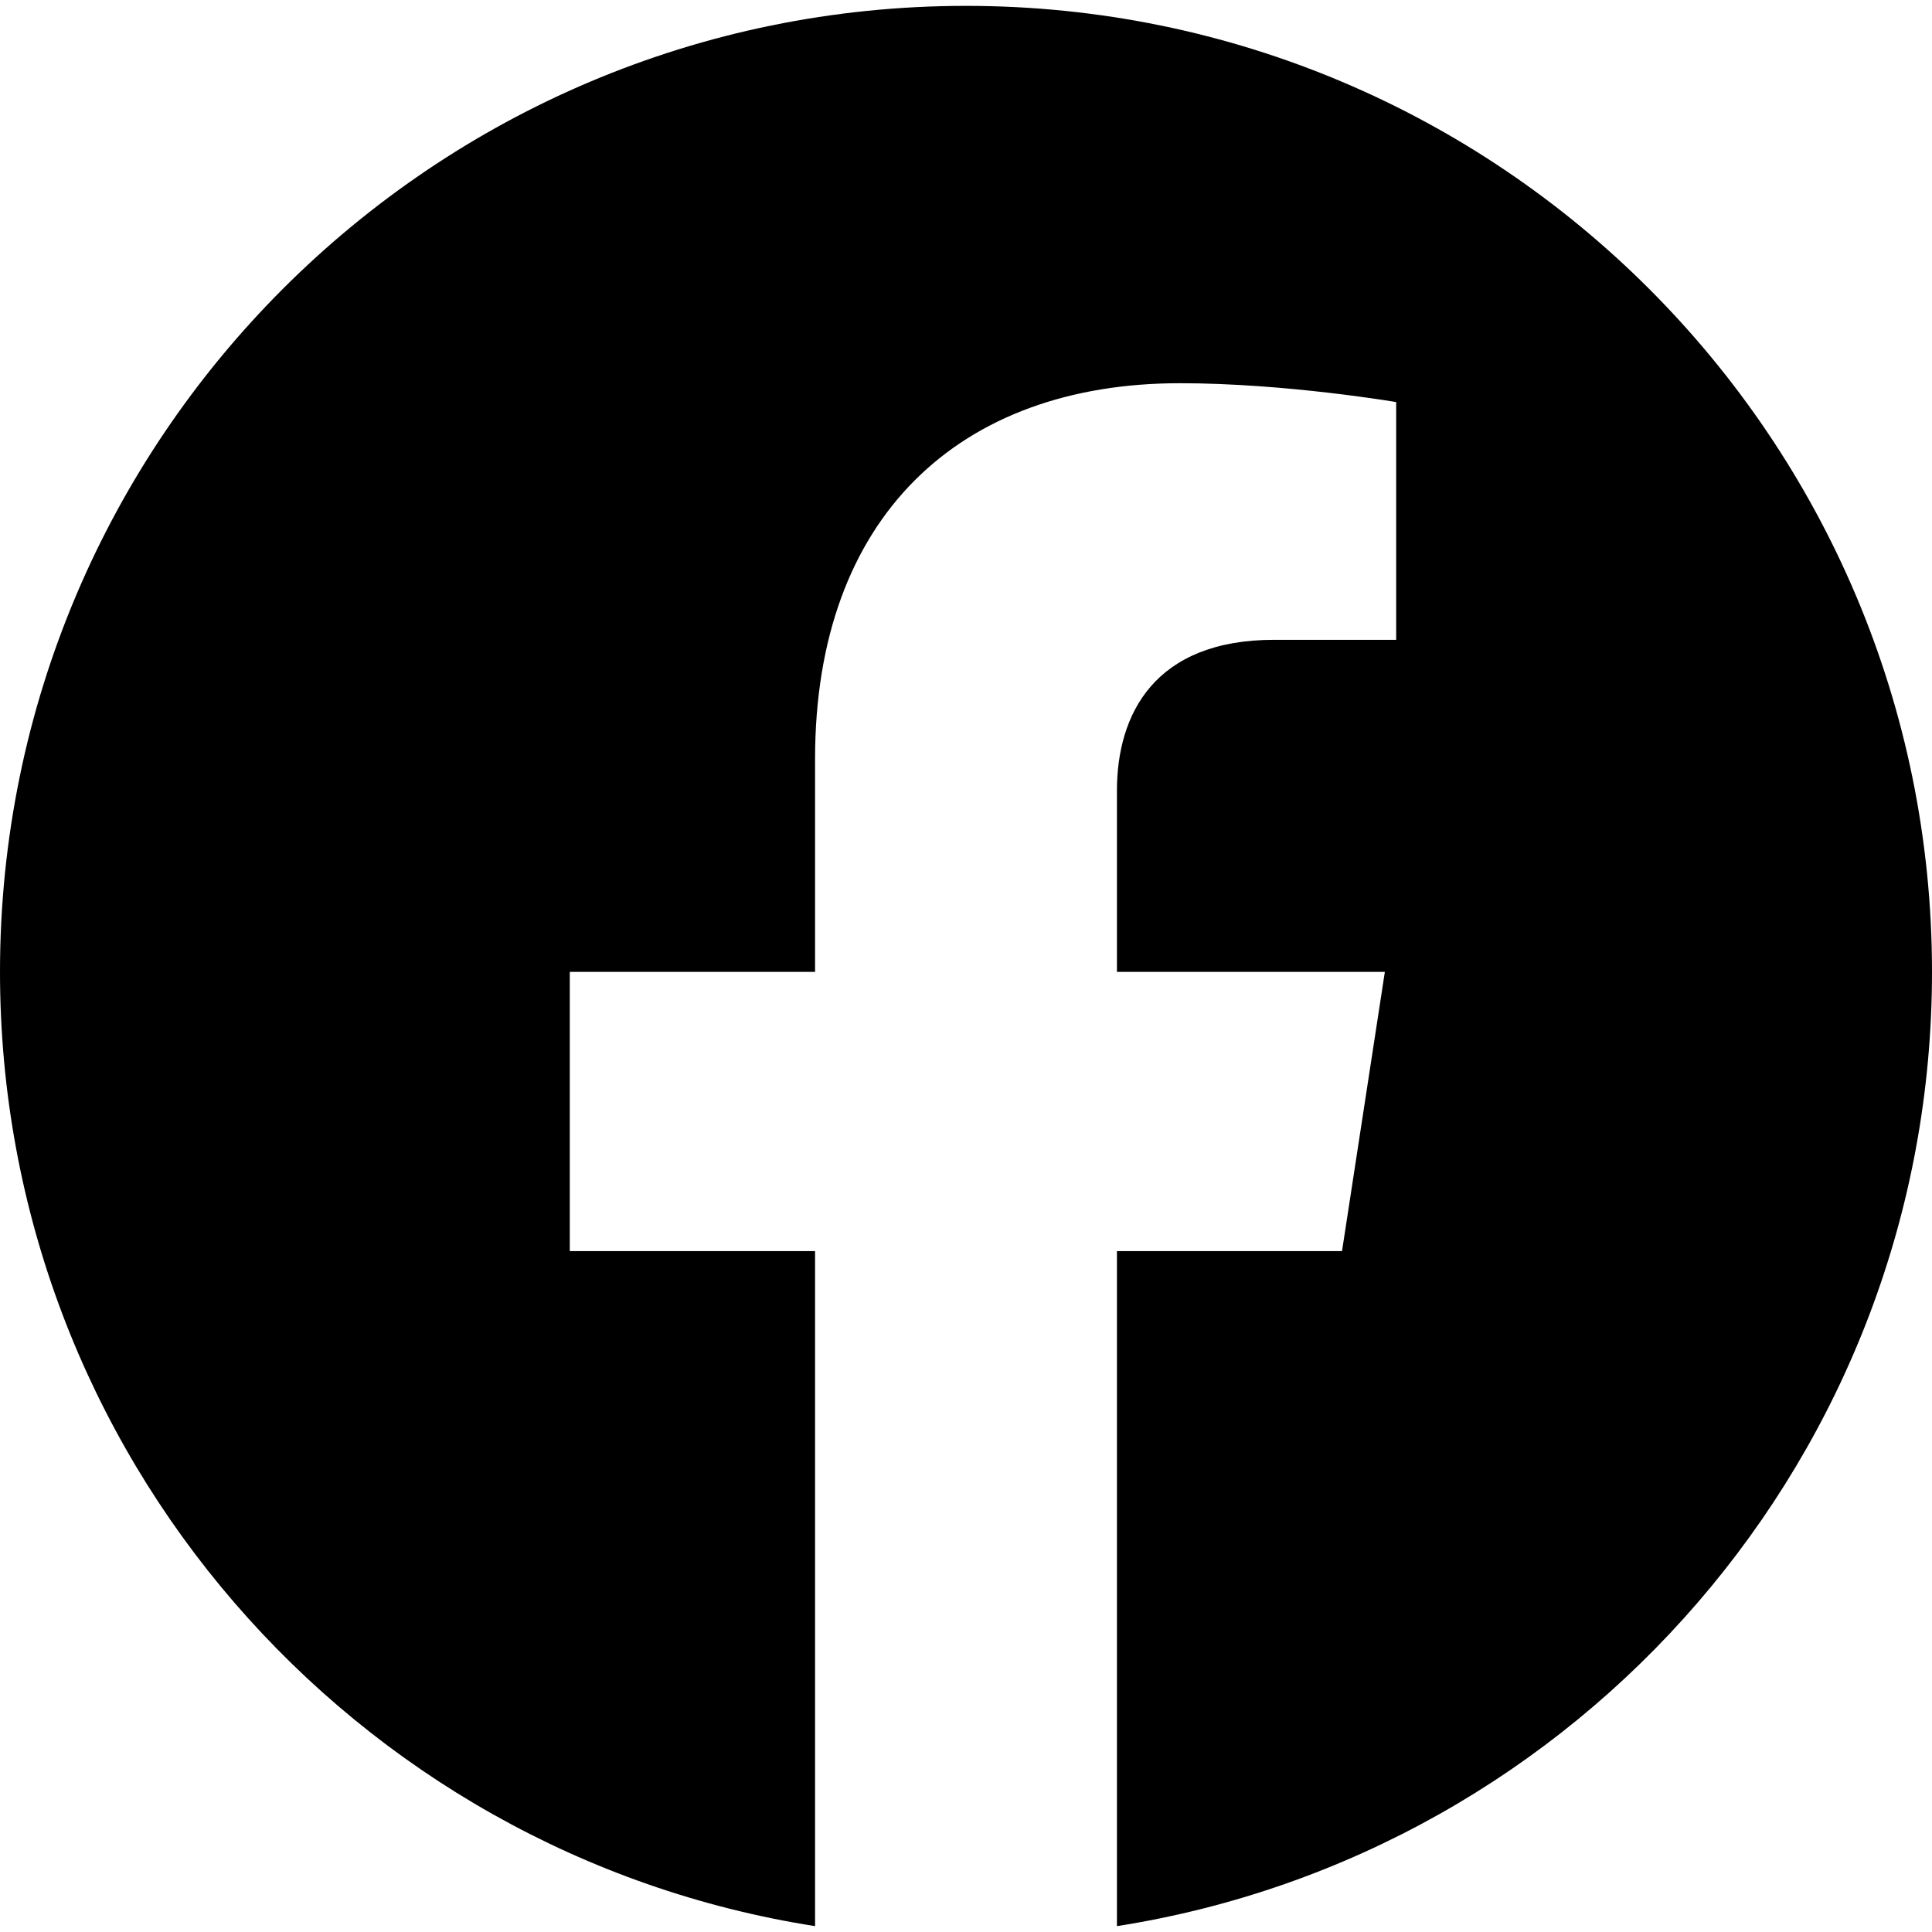
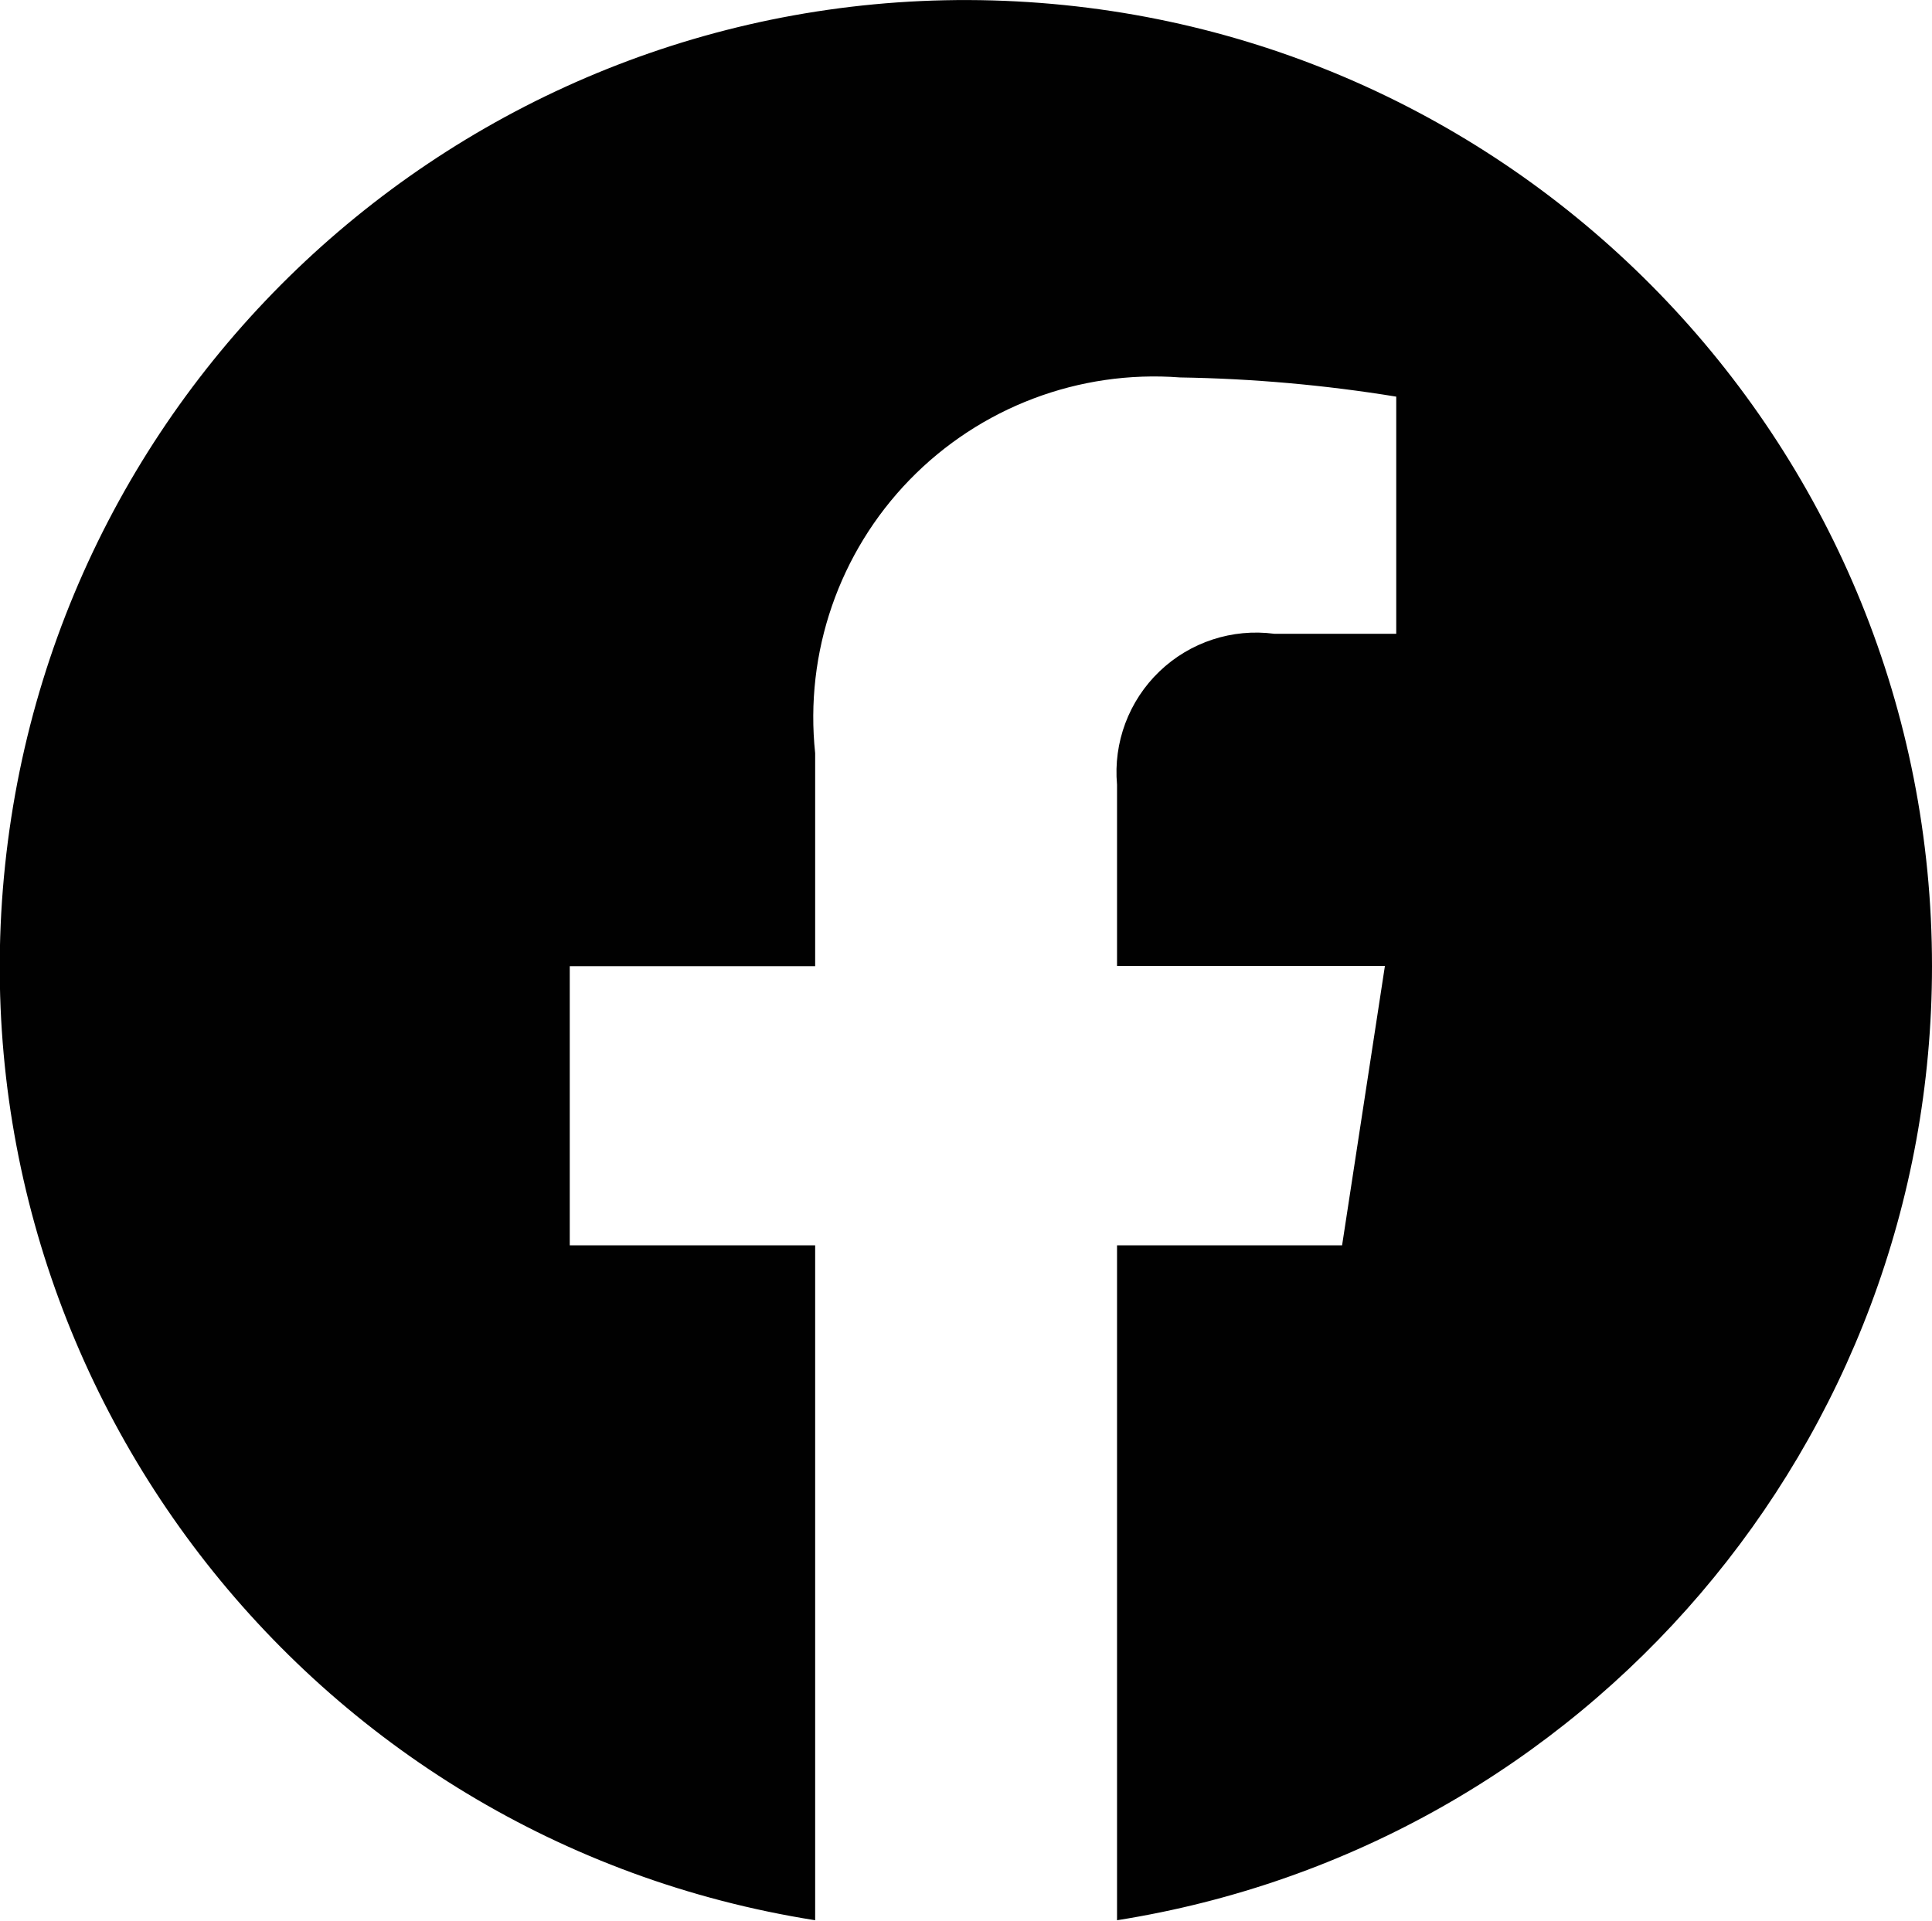
- <svg xmlns="http://www.w3.org/2000/svg" height="100%" style="fill-rule:evenodd;clip-rule:evenodd;stroke-linejoin:round;stroke-miterlimit:2;" version="1.1" viewBox="0 0 512 512" width="100%" xml:space="preserve">
-   <path d="M512,257.555c0,-141.385 -114.615,-256 -256,-256c-141.385,0 -256,114.615 -256,256c0,127.777 93.616,233.685 216,252.89l0,-178.89l-65,0l0,-74l65,0l0,-56.4c0,-64.16 38.219,-99.6 96.695,-99.6c28.009,0 57.305,5 57.305,5l0,63l-32.281,0c-31.801,0 -41.719,19.733 -41.719,39.978l0,48.022l71,0l-11.35,74l-59.65,0l0,178.89c122.385,-19.205 216,-125.113 216,-252.89Z" style="fill-rule:nonzero;" />
+ <svg xmlns="http://www.w3.org/2000/svg" width="3.549mm" height="3.528mm" viewBox="0 0 10.061 10">
+   <path d="M10.061,5.031A5.031,5.031,0,1,0,4.245,10V6.485H2.967V5.031H4.245V3.922a1.775,1.775,0,0,1,1.9-1.957,7.761,7.761,0,0,1,1.126.1V3.3H6.636a.727.727,0,0,0-.819.786v.944H7.212L6.989,6.485H5.817V10A5.031,5.031,0,0,0,10.061,5.031Z" fill="#010101" />
</svg>
